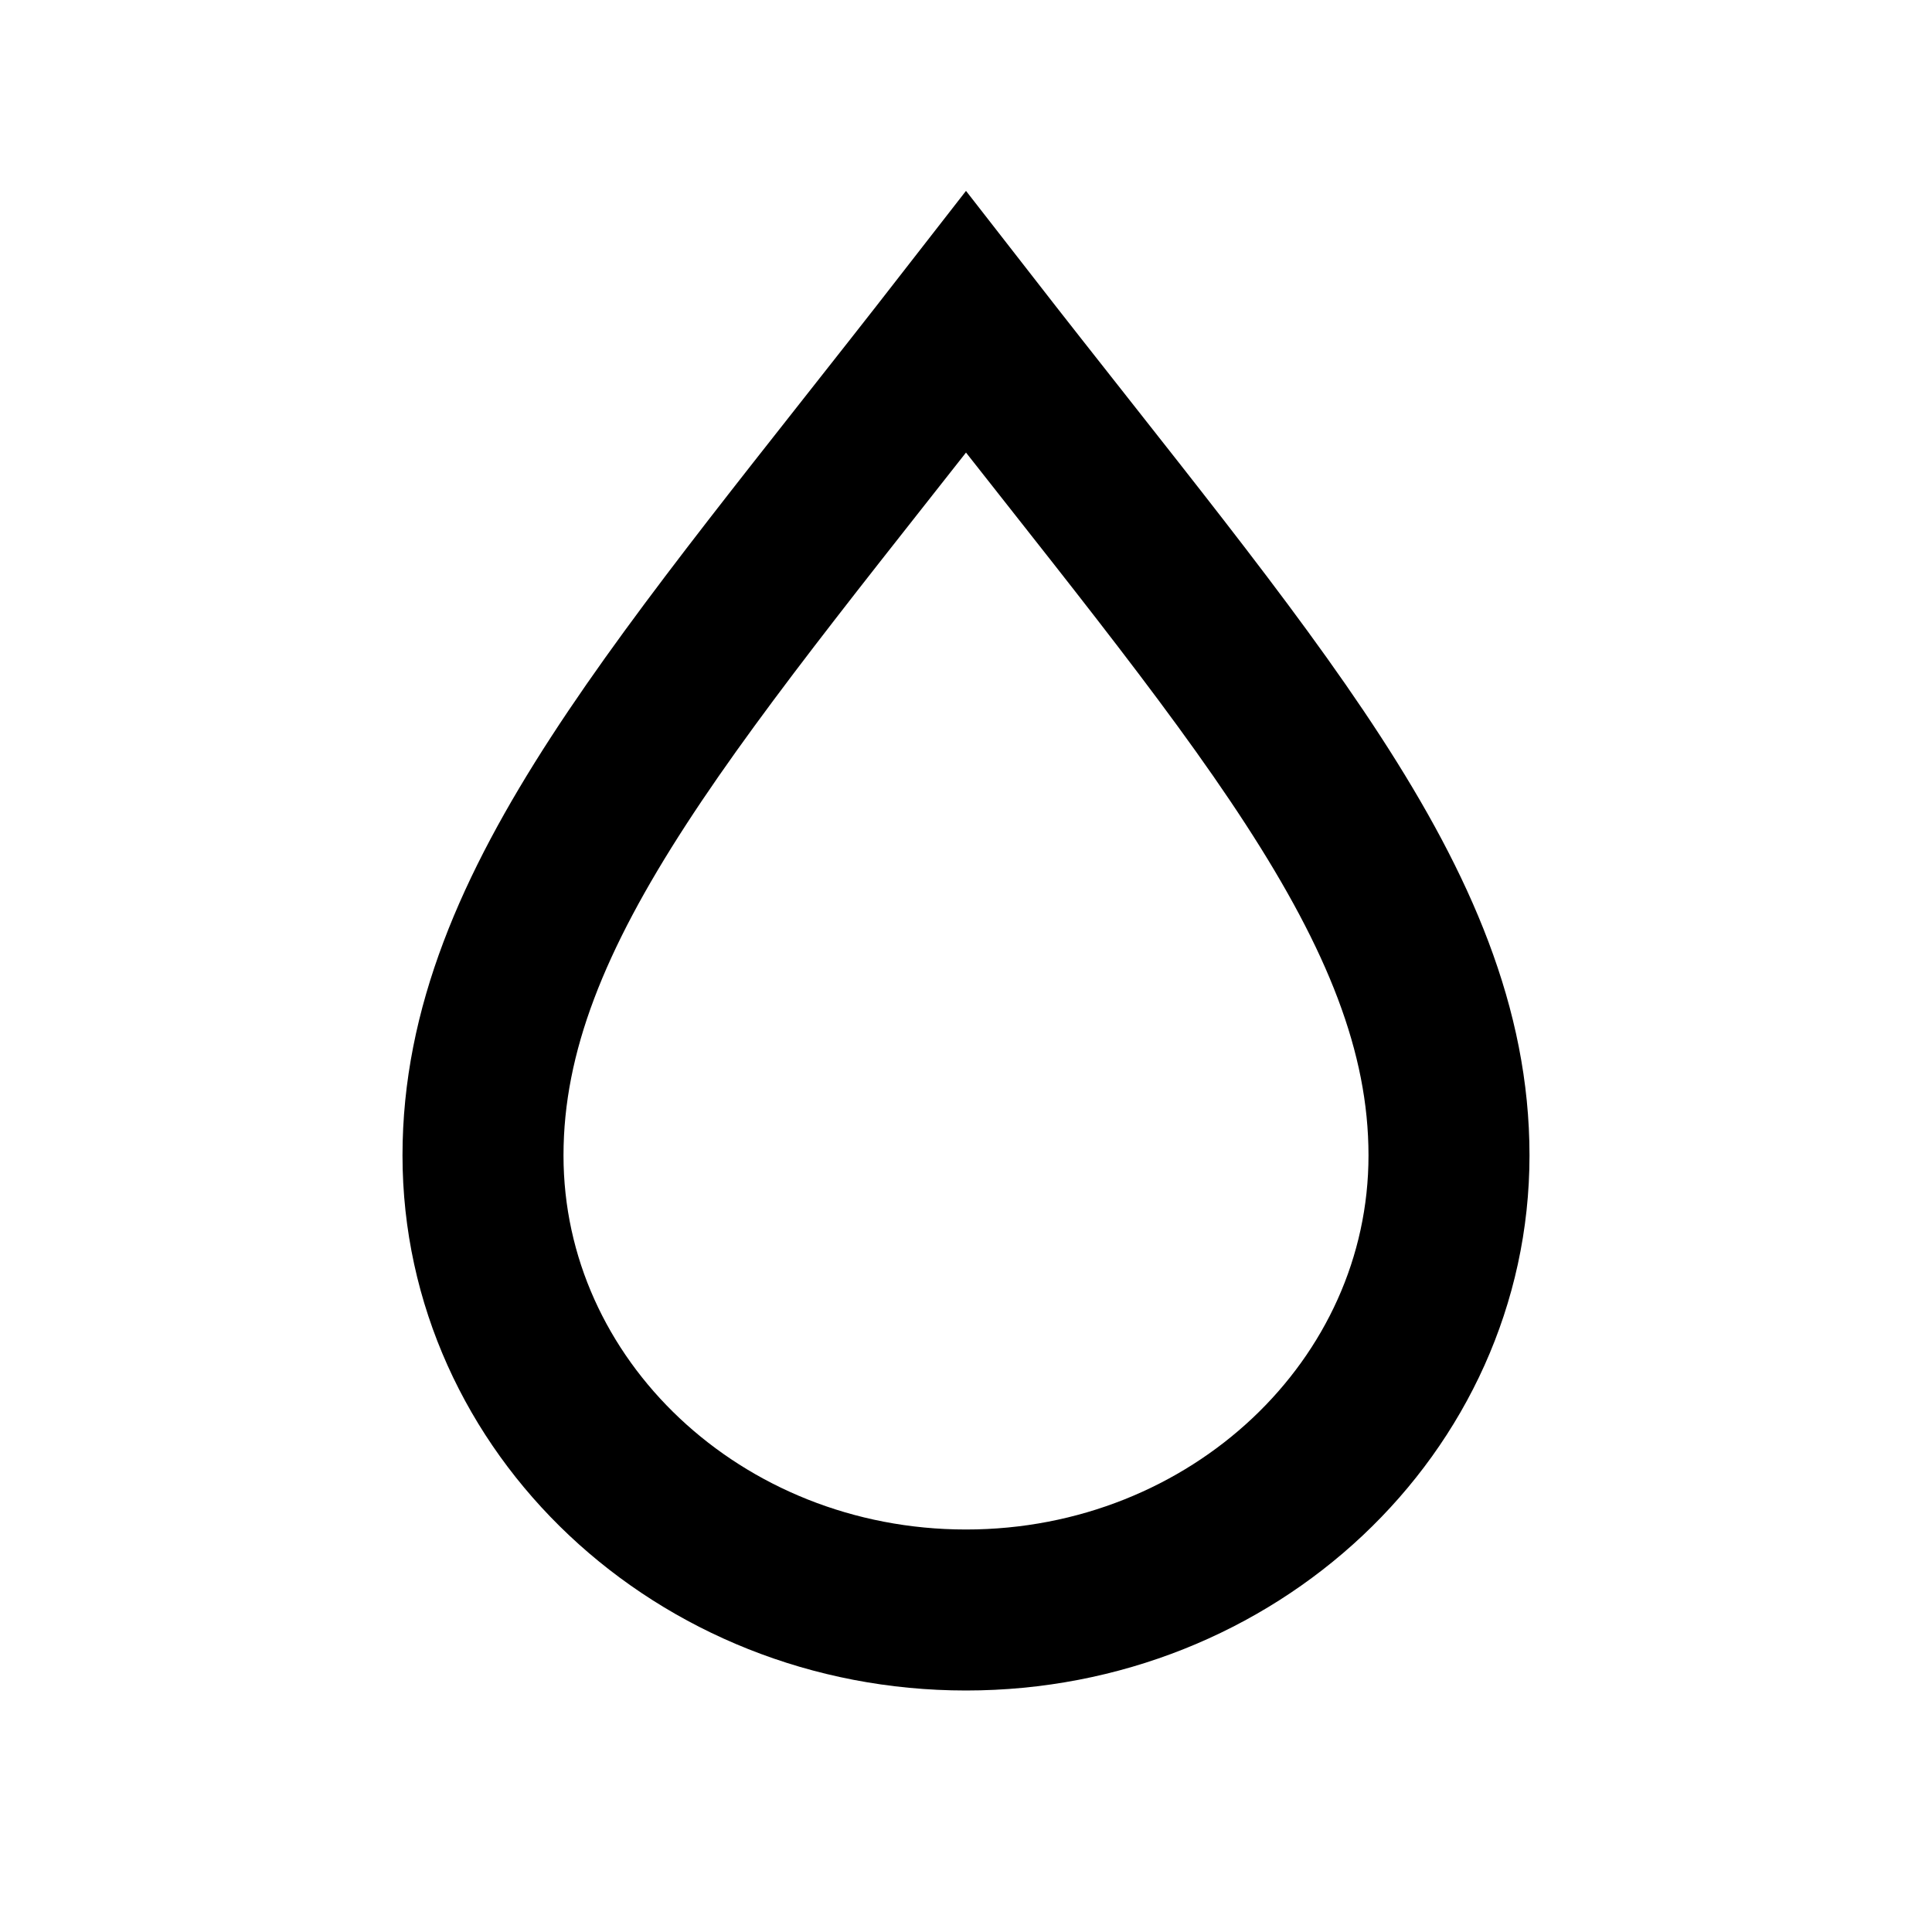
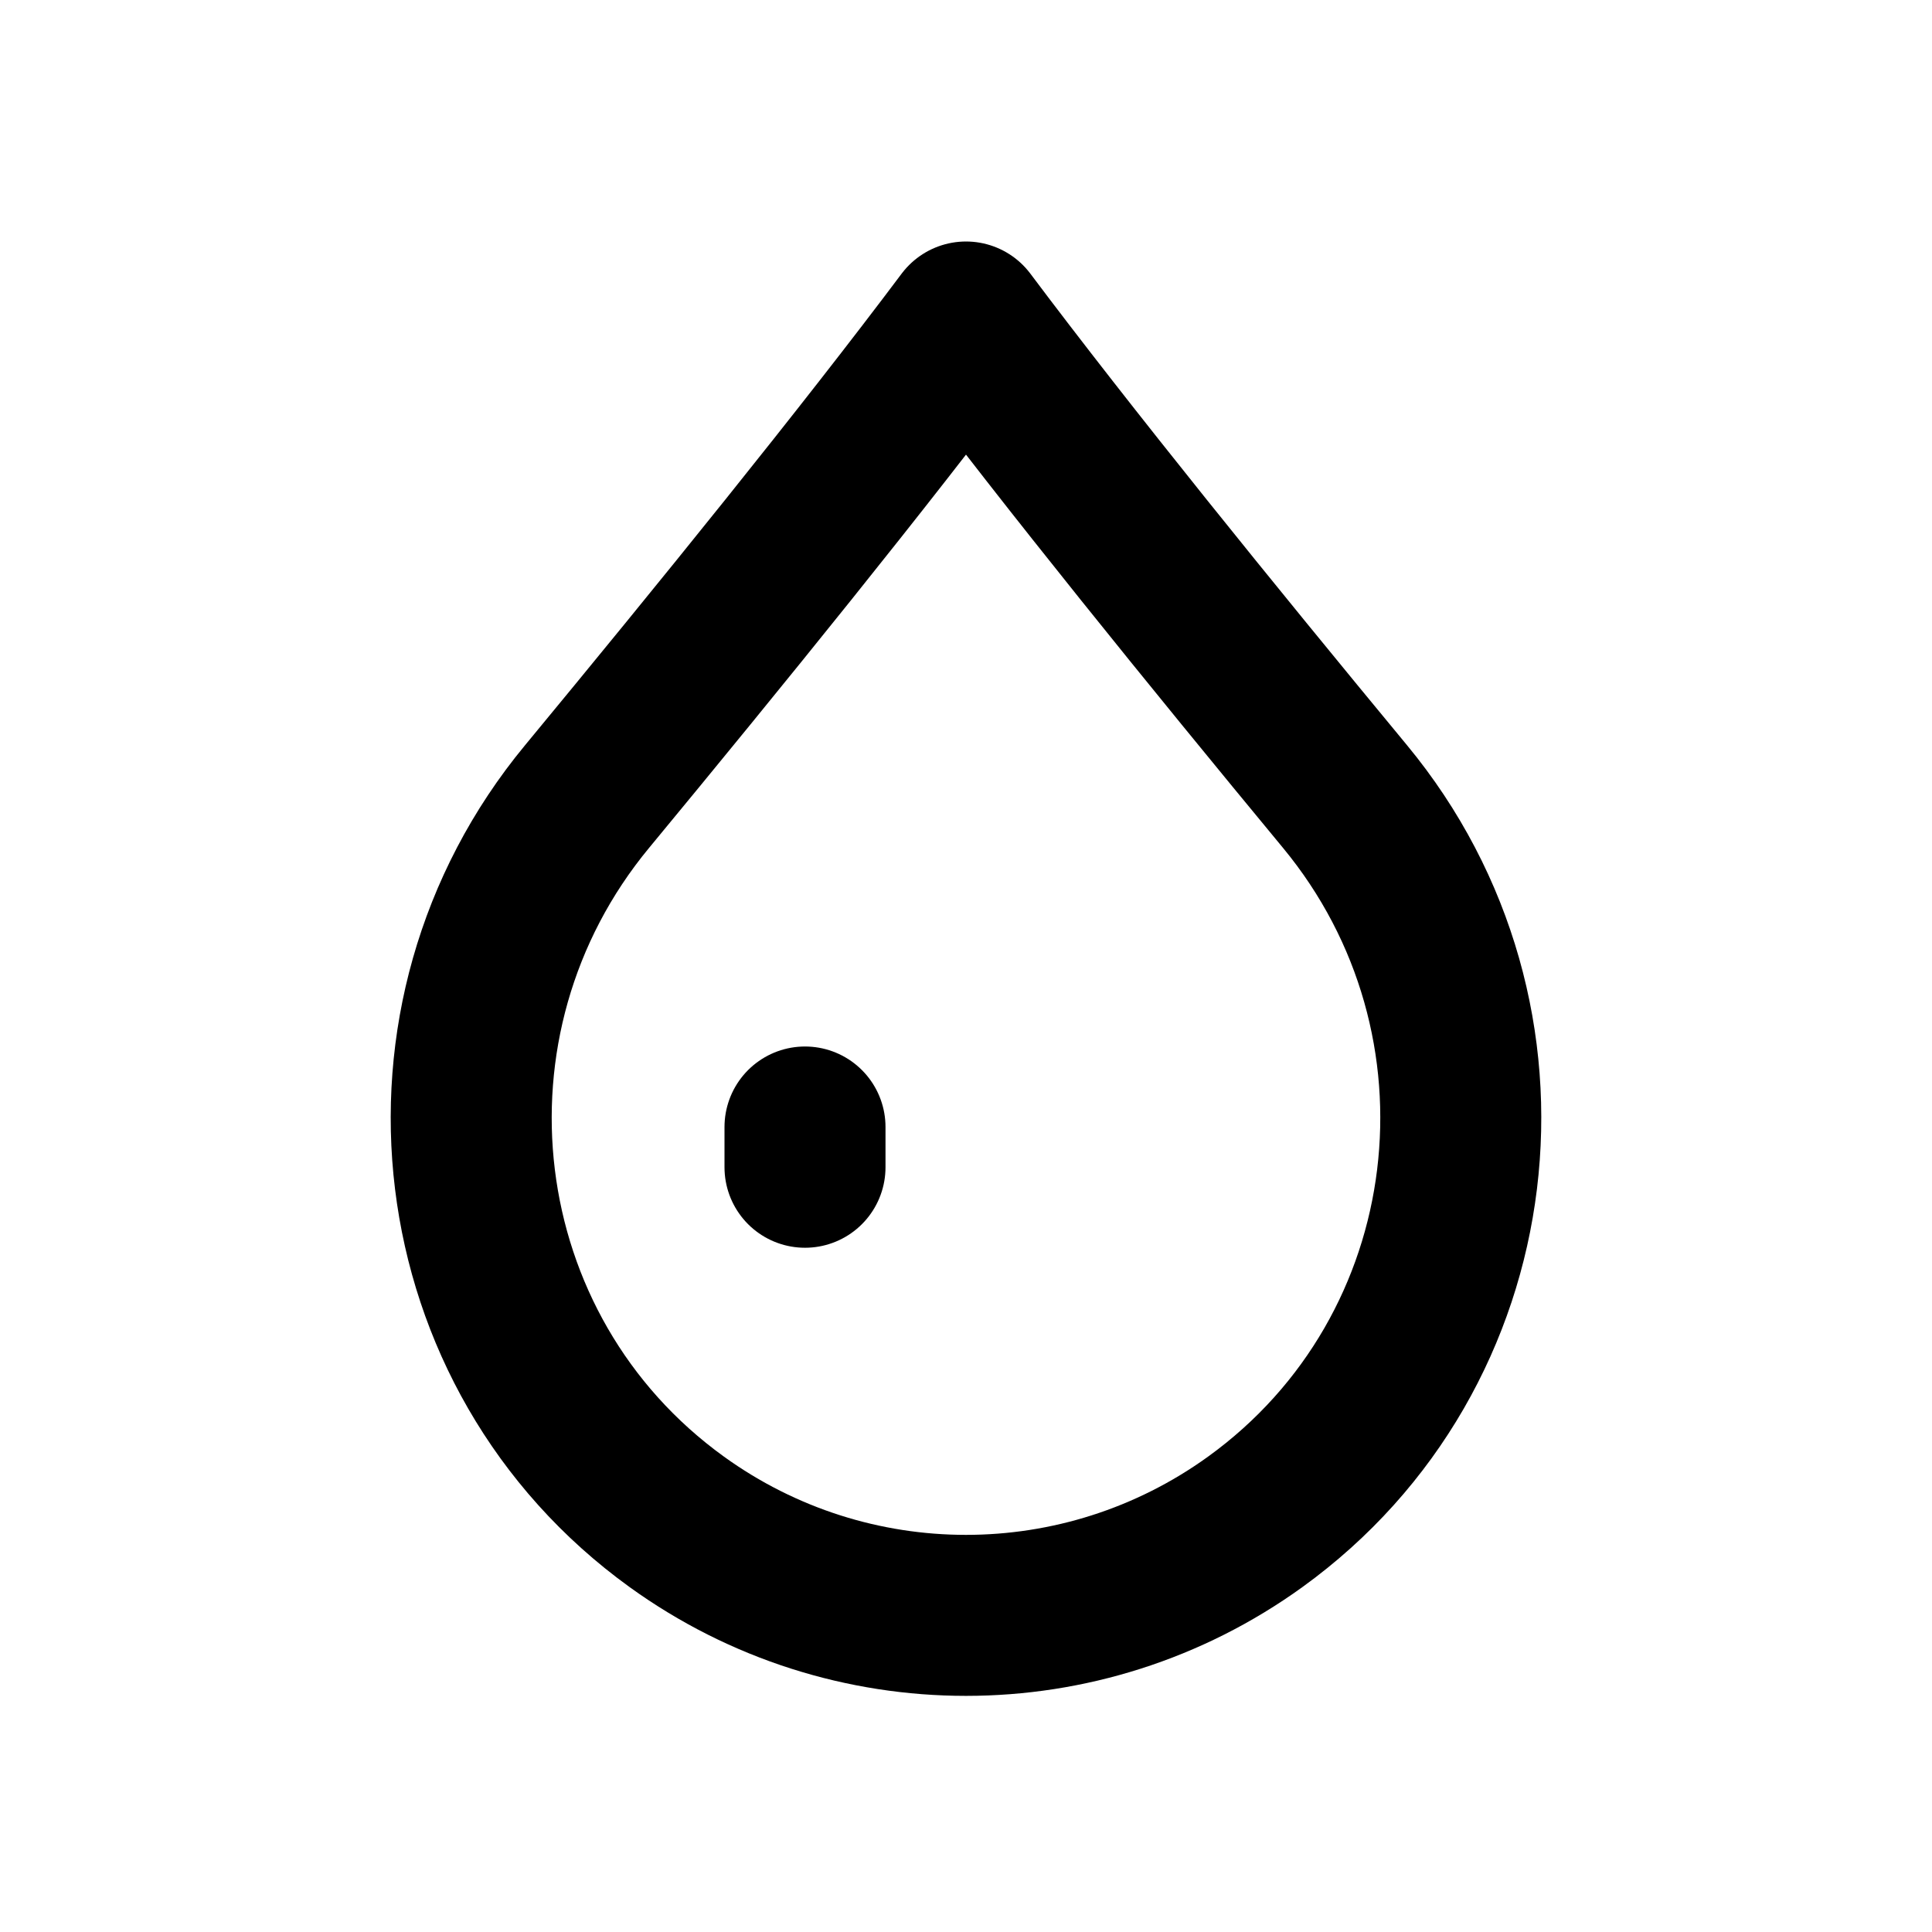
- <svg xmlns="http://www.w3.org/2000/svg" fill="none" viewBox="0 0 24 24">
-   <path stroke="currentColor" stroke-width="2" d="M18 14.353C18 17.472 15.314 20 12 20s-6-2.528-6-5.647S8.5 8.5 12 4c3.5 4.5 6 7.234 6 10.353z" />
+ <svg xmlns="http://www.w3.org/2000/svg" width="24" height="24" fill="none" viewBox="0 0 24 24">
+   <path stroke="currentColor" stroke-linecap="round" stroke-linejoin="round" stroke-width="2" d="M10 14v.5M12 4c-1.262 1.683-3.055 3.896-4.708 5.896-2.288 2.767-1.796 6.907 1.115 9.009v0a6.137 6.137 0 0 0 7.186 0v0c2.91-2.102 3.403-6.242 1.116-9.009C15.055 7.896 13.262 5.683 12 4Z" />
</svg>
